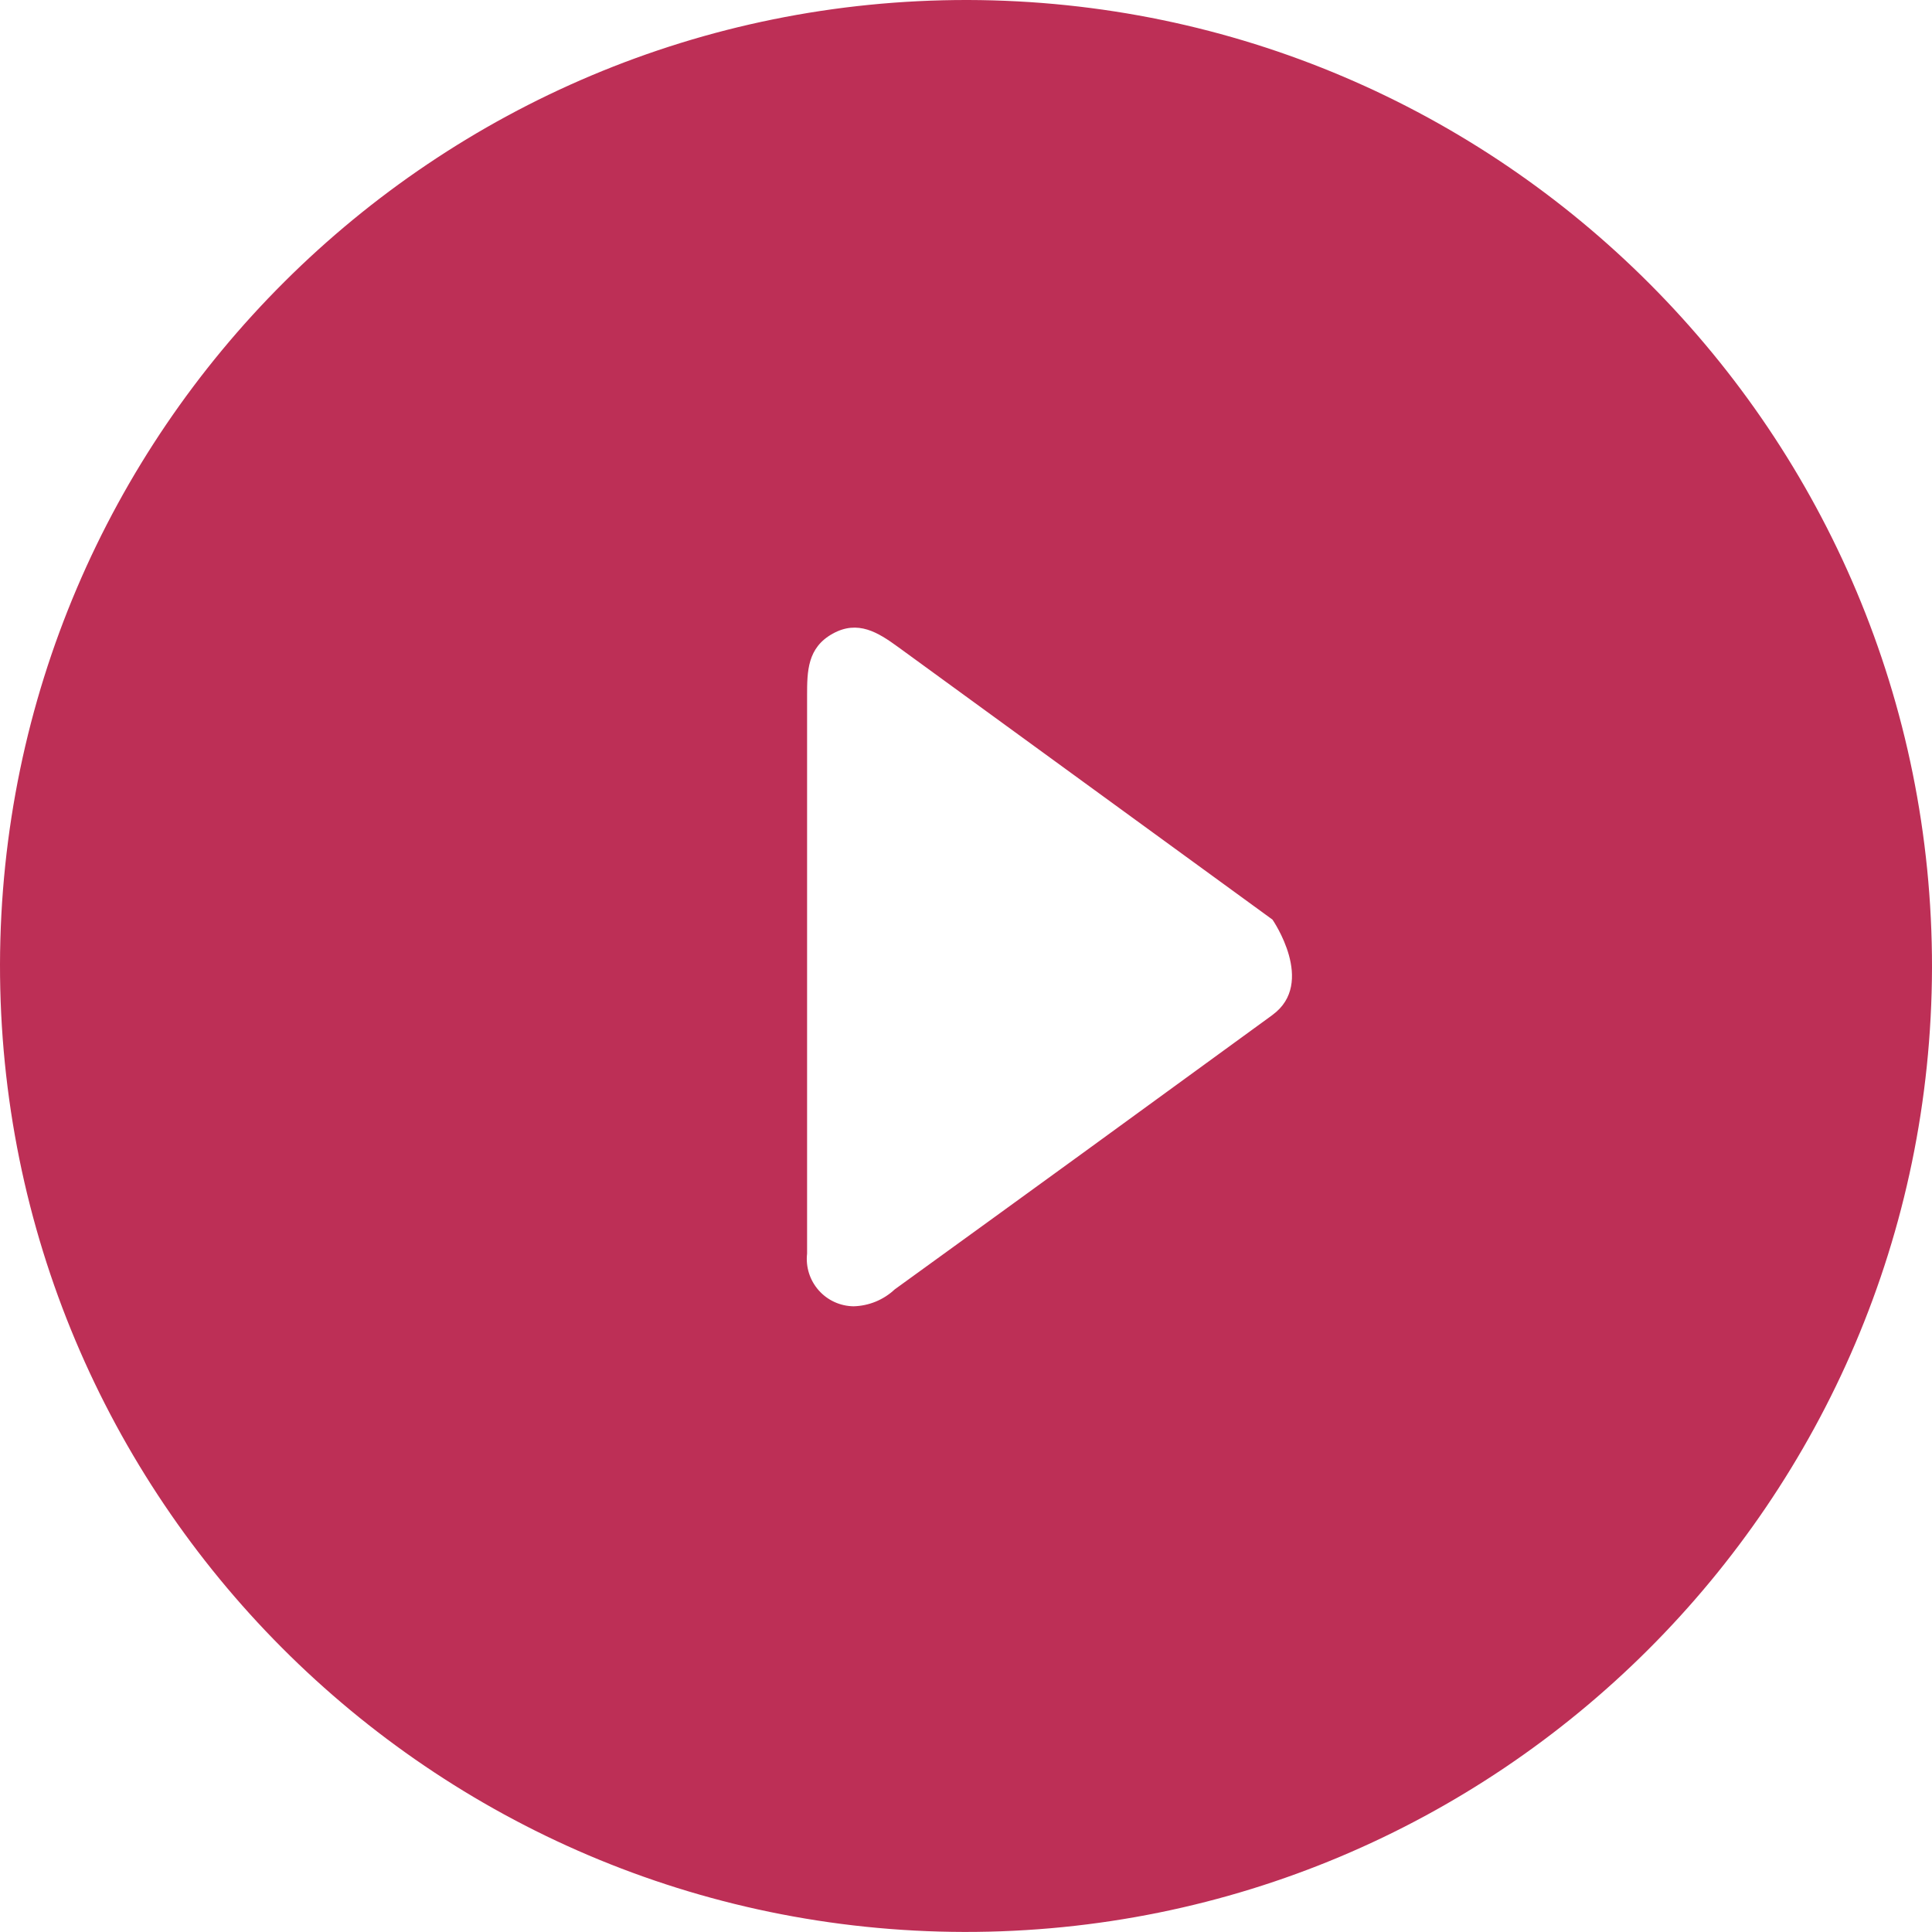
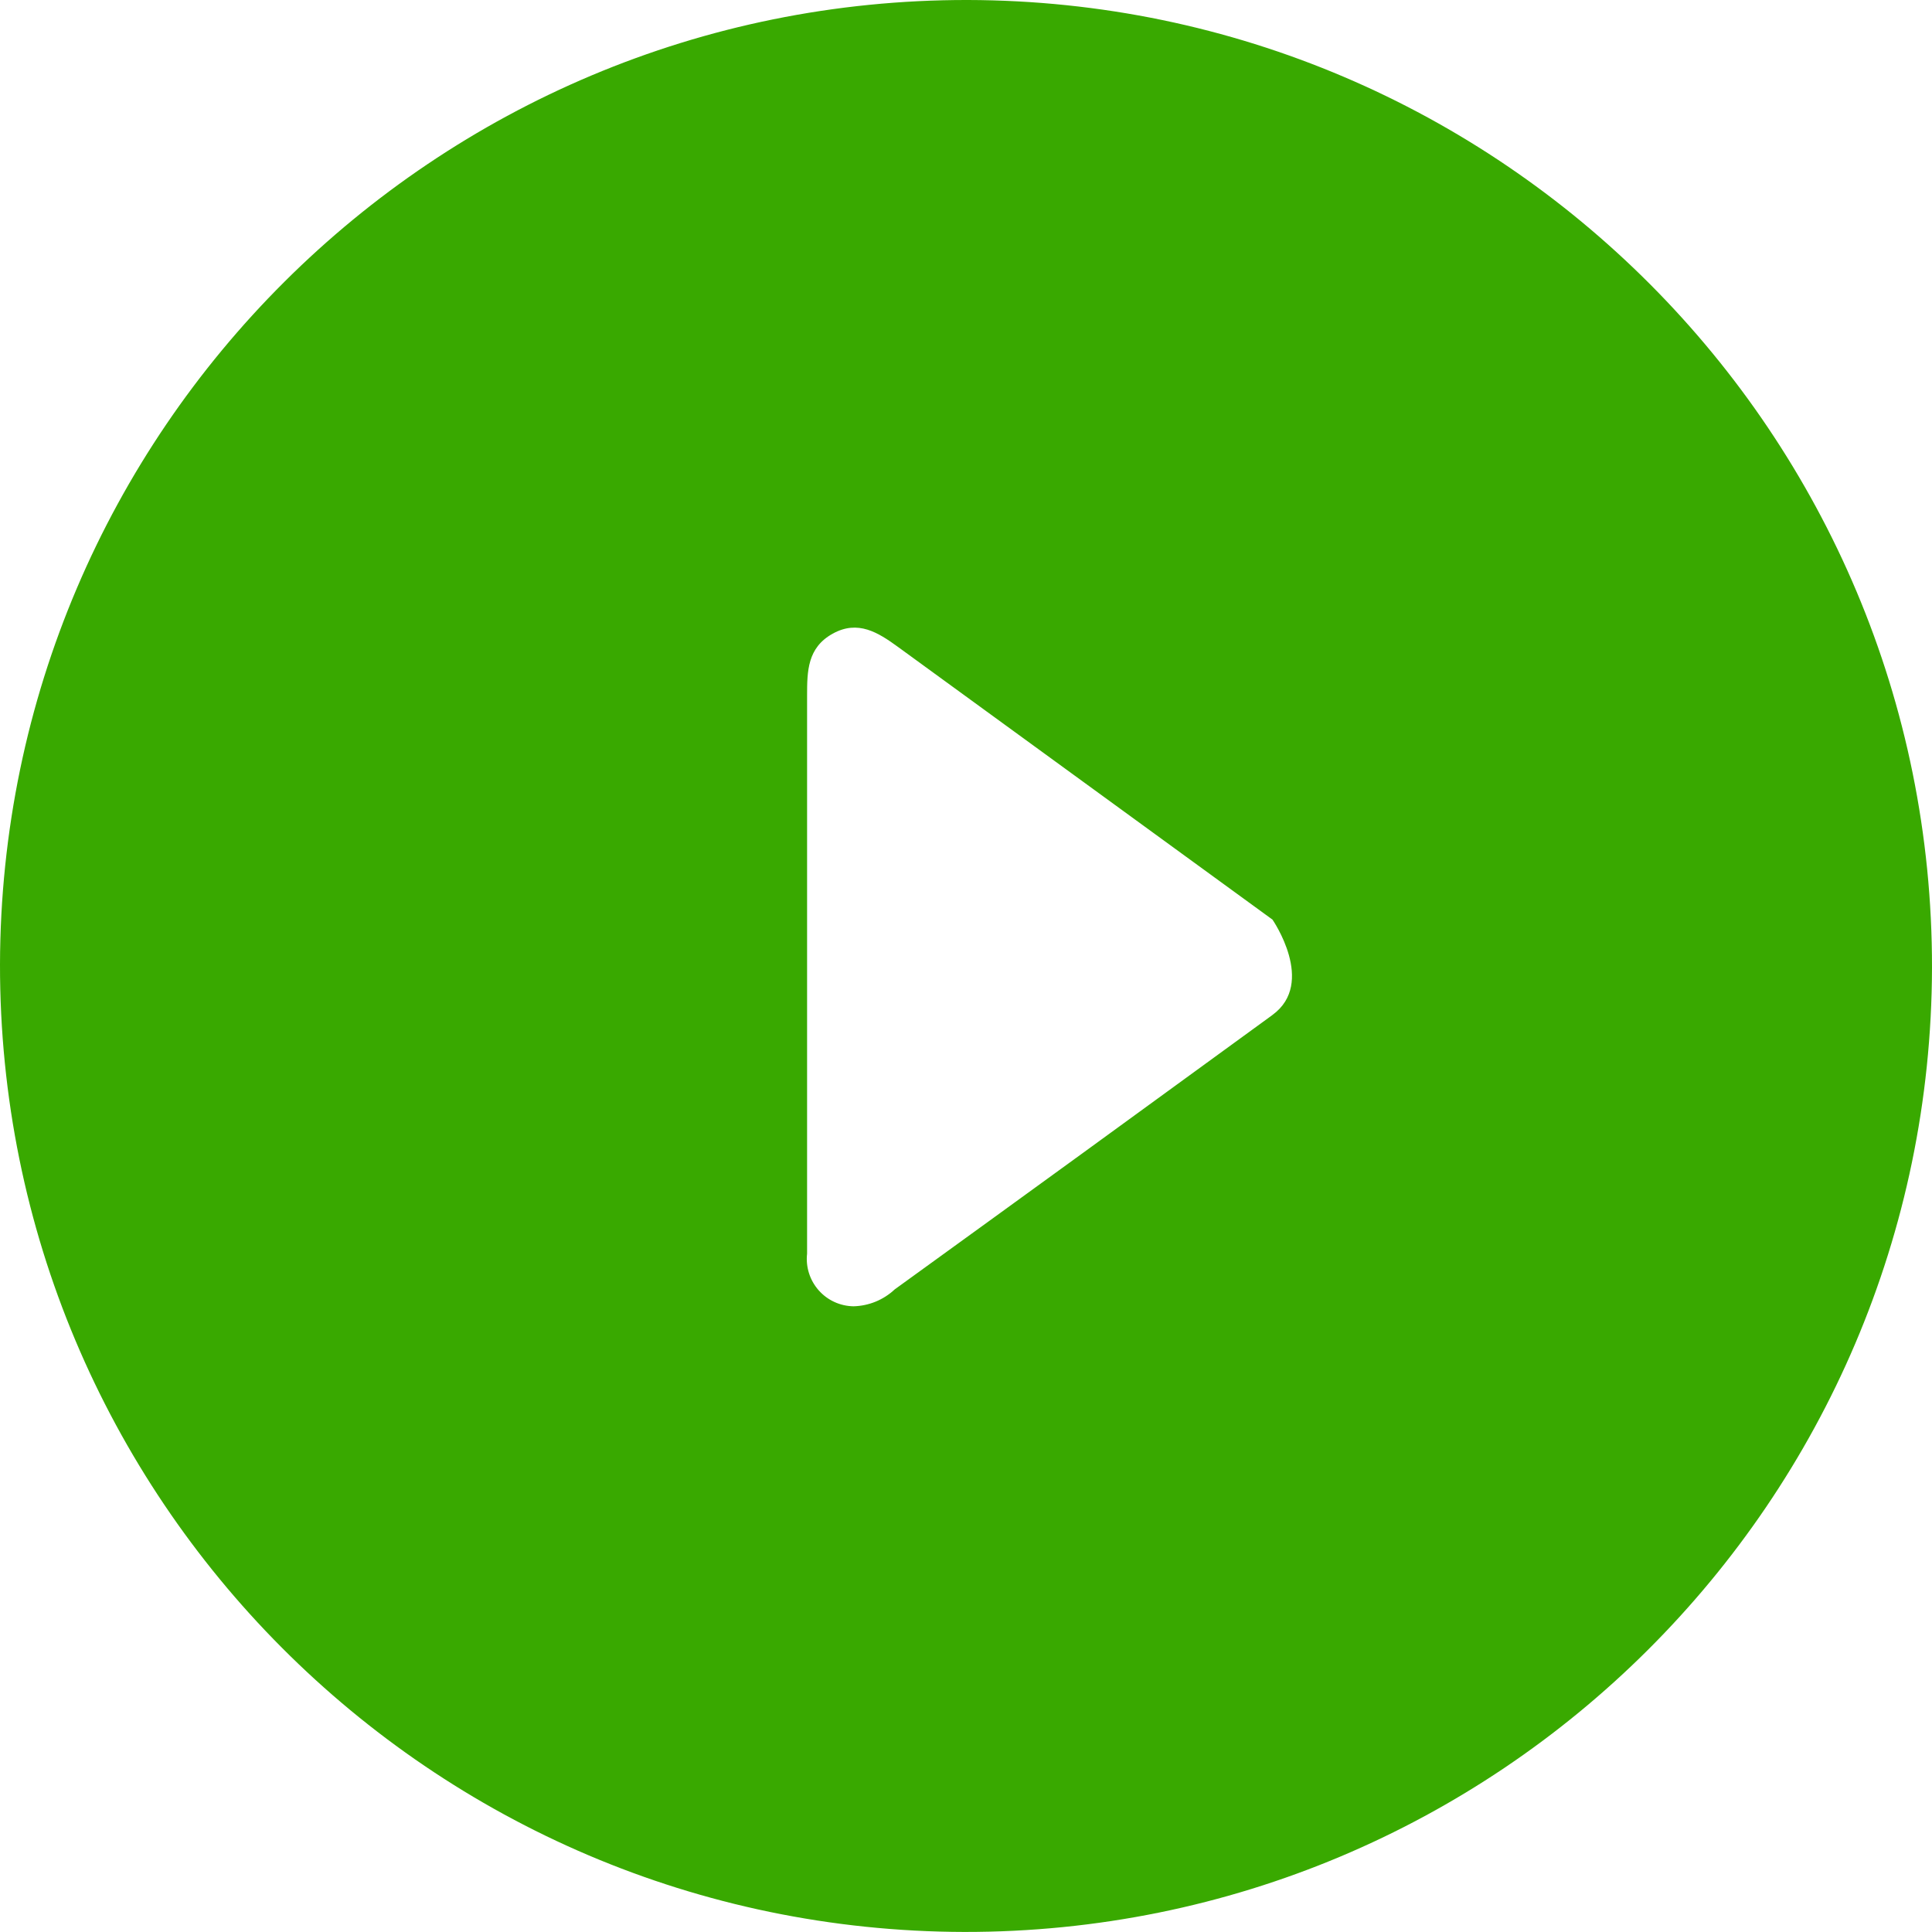
<svg xmlns="http://www.w3.org/2000/svg" width="37.068" height="37.065" viewBox="0 0 37.068 37.065">
-   <path id="Trazado_100525" data-name="Trazado 100525" d="M-571.432,1769.264a18.545,18.545,0,0,0-18.568,18.5,18.542,18.542,0,0,0,18.5,18.567,18.543,18.543,0,0,0,18.568-18.5A18.544,18.544,0,0,0-571.432,1769.264Zm5.847,19.473q-3.619,2.64-7.249,5.266a1.2,1.2,0,0,1-.789.324.909.909,0,0,1-.892-1.01q0-1.917,0-3.834c0-2.291,0-4.582,0-6.872,0-.472.006-.92.491-1.189s.872-.023,1.253.254c2.395,1.745,7.185,5.232,7.185,5.232S-564.744,1788.123-565.585,1788.736Z" transform="translate(590 -1769.264)" fill="#bd2f56" />
+   <path id="Trazado_100525" data-name="Trazado 100525" d="M-571.432,1769.264a18.545,18.545,0,0,0-18.568,18.5,18.542,18.542,0,0,0,18.5,18.567,18.543,18.543,0,0,0,18.568-18.5A18.544,18.544,0,0,0-571.432,1769.264Zm5.847,19.473q-3.619,2.64-7.249,5.266a1.2,1.2,0,0,1-.789.324.909.909,0,0,1-.892-1.01q0-1.917,0-3.834c0-2.291,0-4.582,0-6.872,0-.472.006-.92.491-1.189s.872-.023,1.253.254c2.395,1.745,7.185,5.232,7.185,5.232S-564.744,1788.123-565.585,1788.736Z" transform="translate(590 -1769.264)" fill="#39a900" />
</svg>
